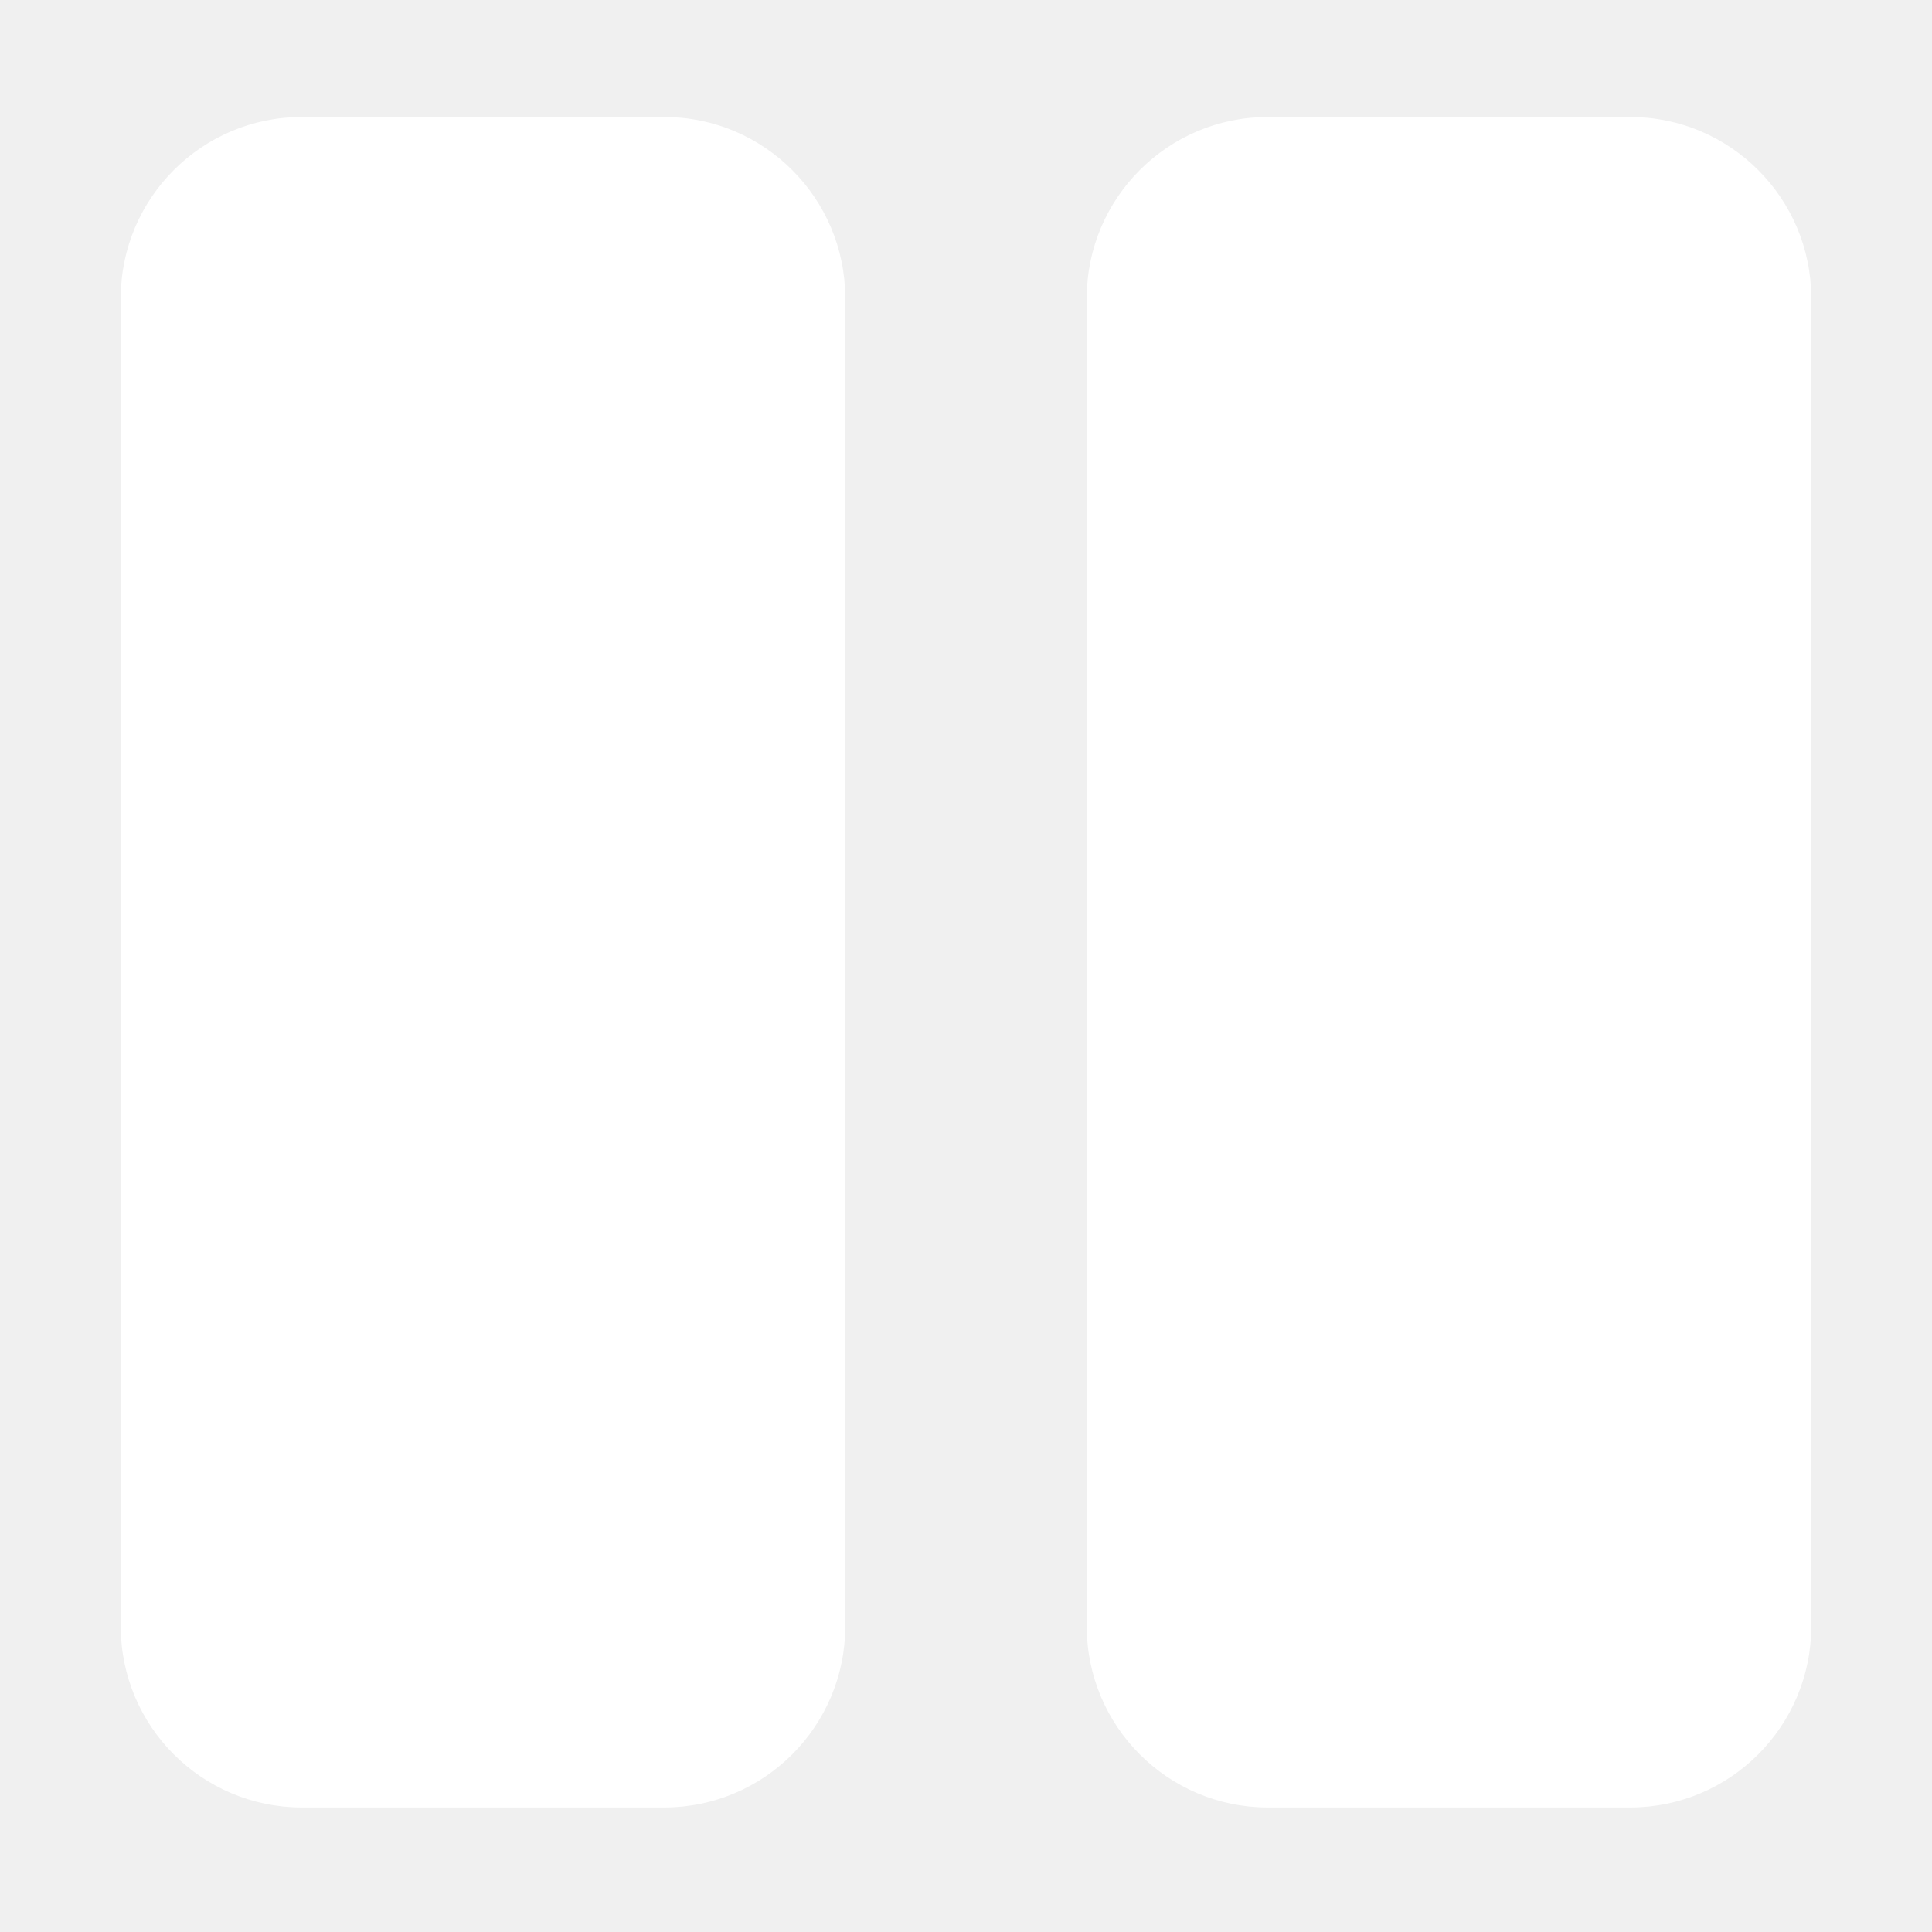
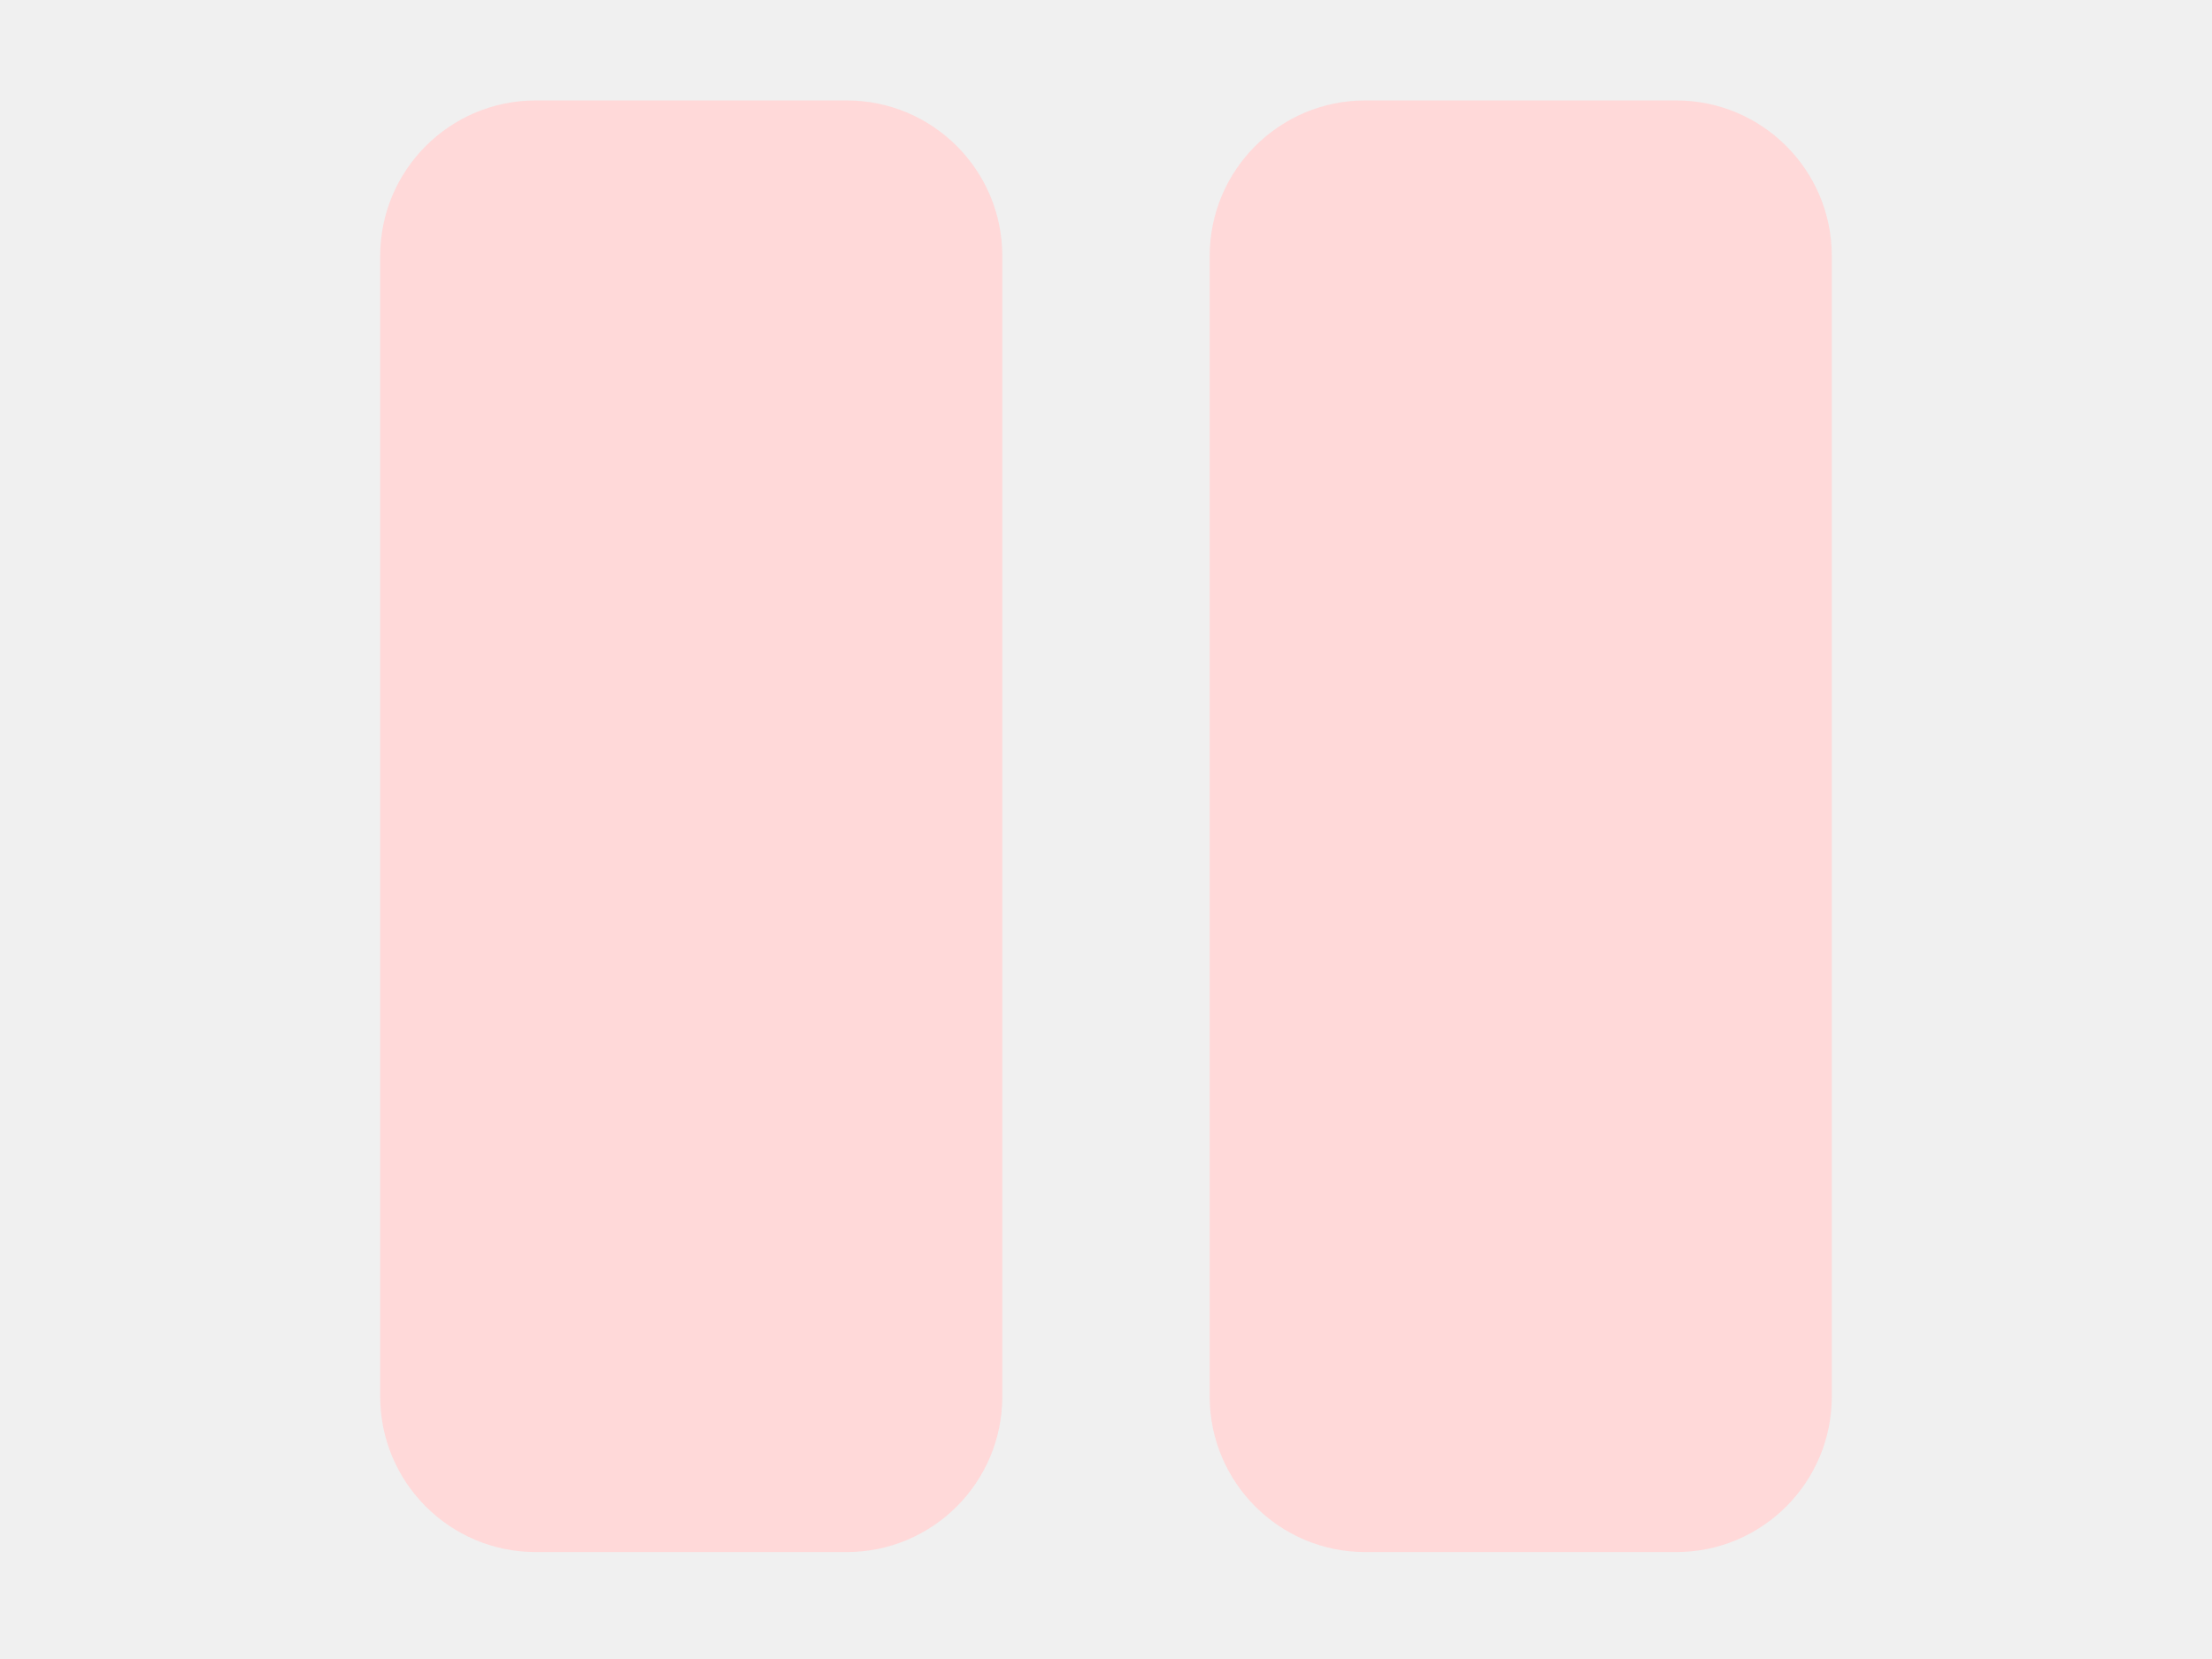
- <svg xmlns="http://www.w3.org/2000/svg" width="70px" height="70px" viewBox="0 0 448 512">
-   <path fill="white" d="M144 479H48c-26.5 0-48-21.5-48-48V79c0-26.5 21.5-48 48-48h96c26.5 0 48 21.5 48 48v352c0 26.5-21.5 48-48 48zm304-48V79c0-26.5-21.5-48-48-48h-96c-26.5 0-48 21.5-48 48v352c0 26.5 21.5 48 48 48h96c26.5 0 48-21.5 48-48z" />
+ <svg xmlns="http://www.w3.org/2000/svg" width="100px" height="75px" viewBox="0 0 448 512">
+   <path fill="#FFD9D9" d="M144 479H48c-26.5 0-48-21.5-48-48V79c0-26.5 21.5-48 48-48h96c26.5 0 48 21.5 48 48v352c0 26.5-21.5 48-48 48zm304-48V79c0-26.5-21.5-48-48-48h-96c-26.5 0-48 21.5-48 48v352c0 26.5 21.5 48 48 48h96c26.5 0 48-21.5 48-48z" />
</svg>
